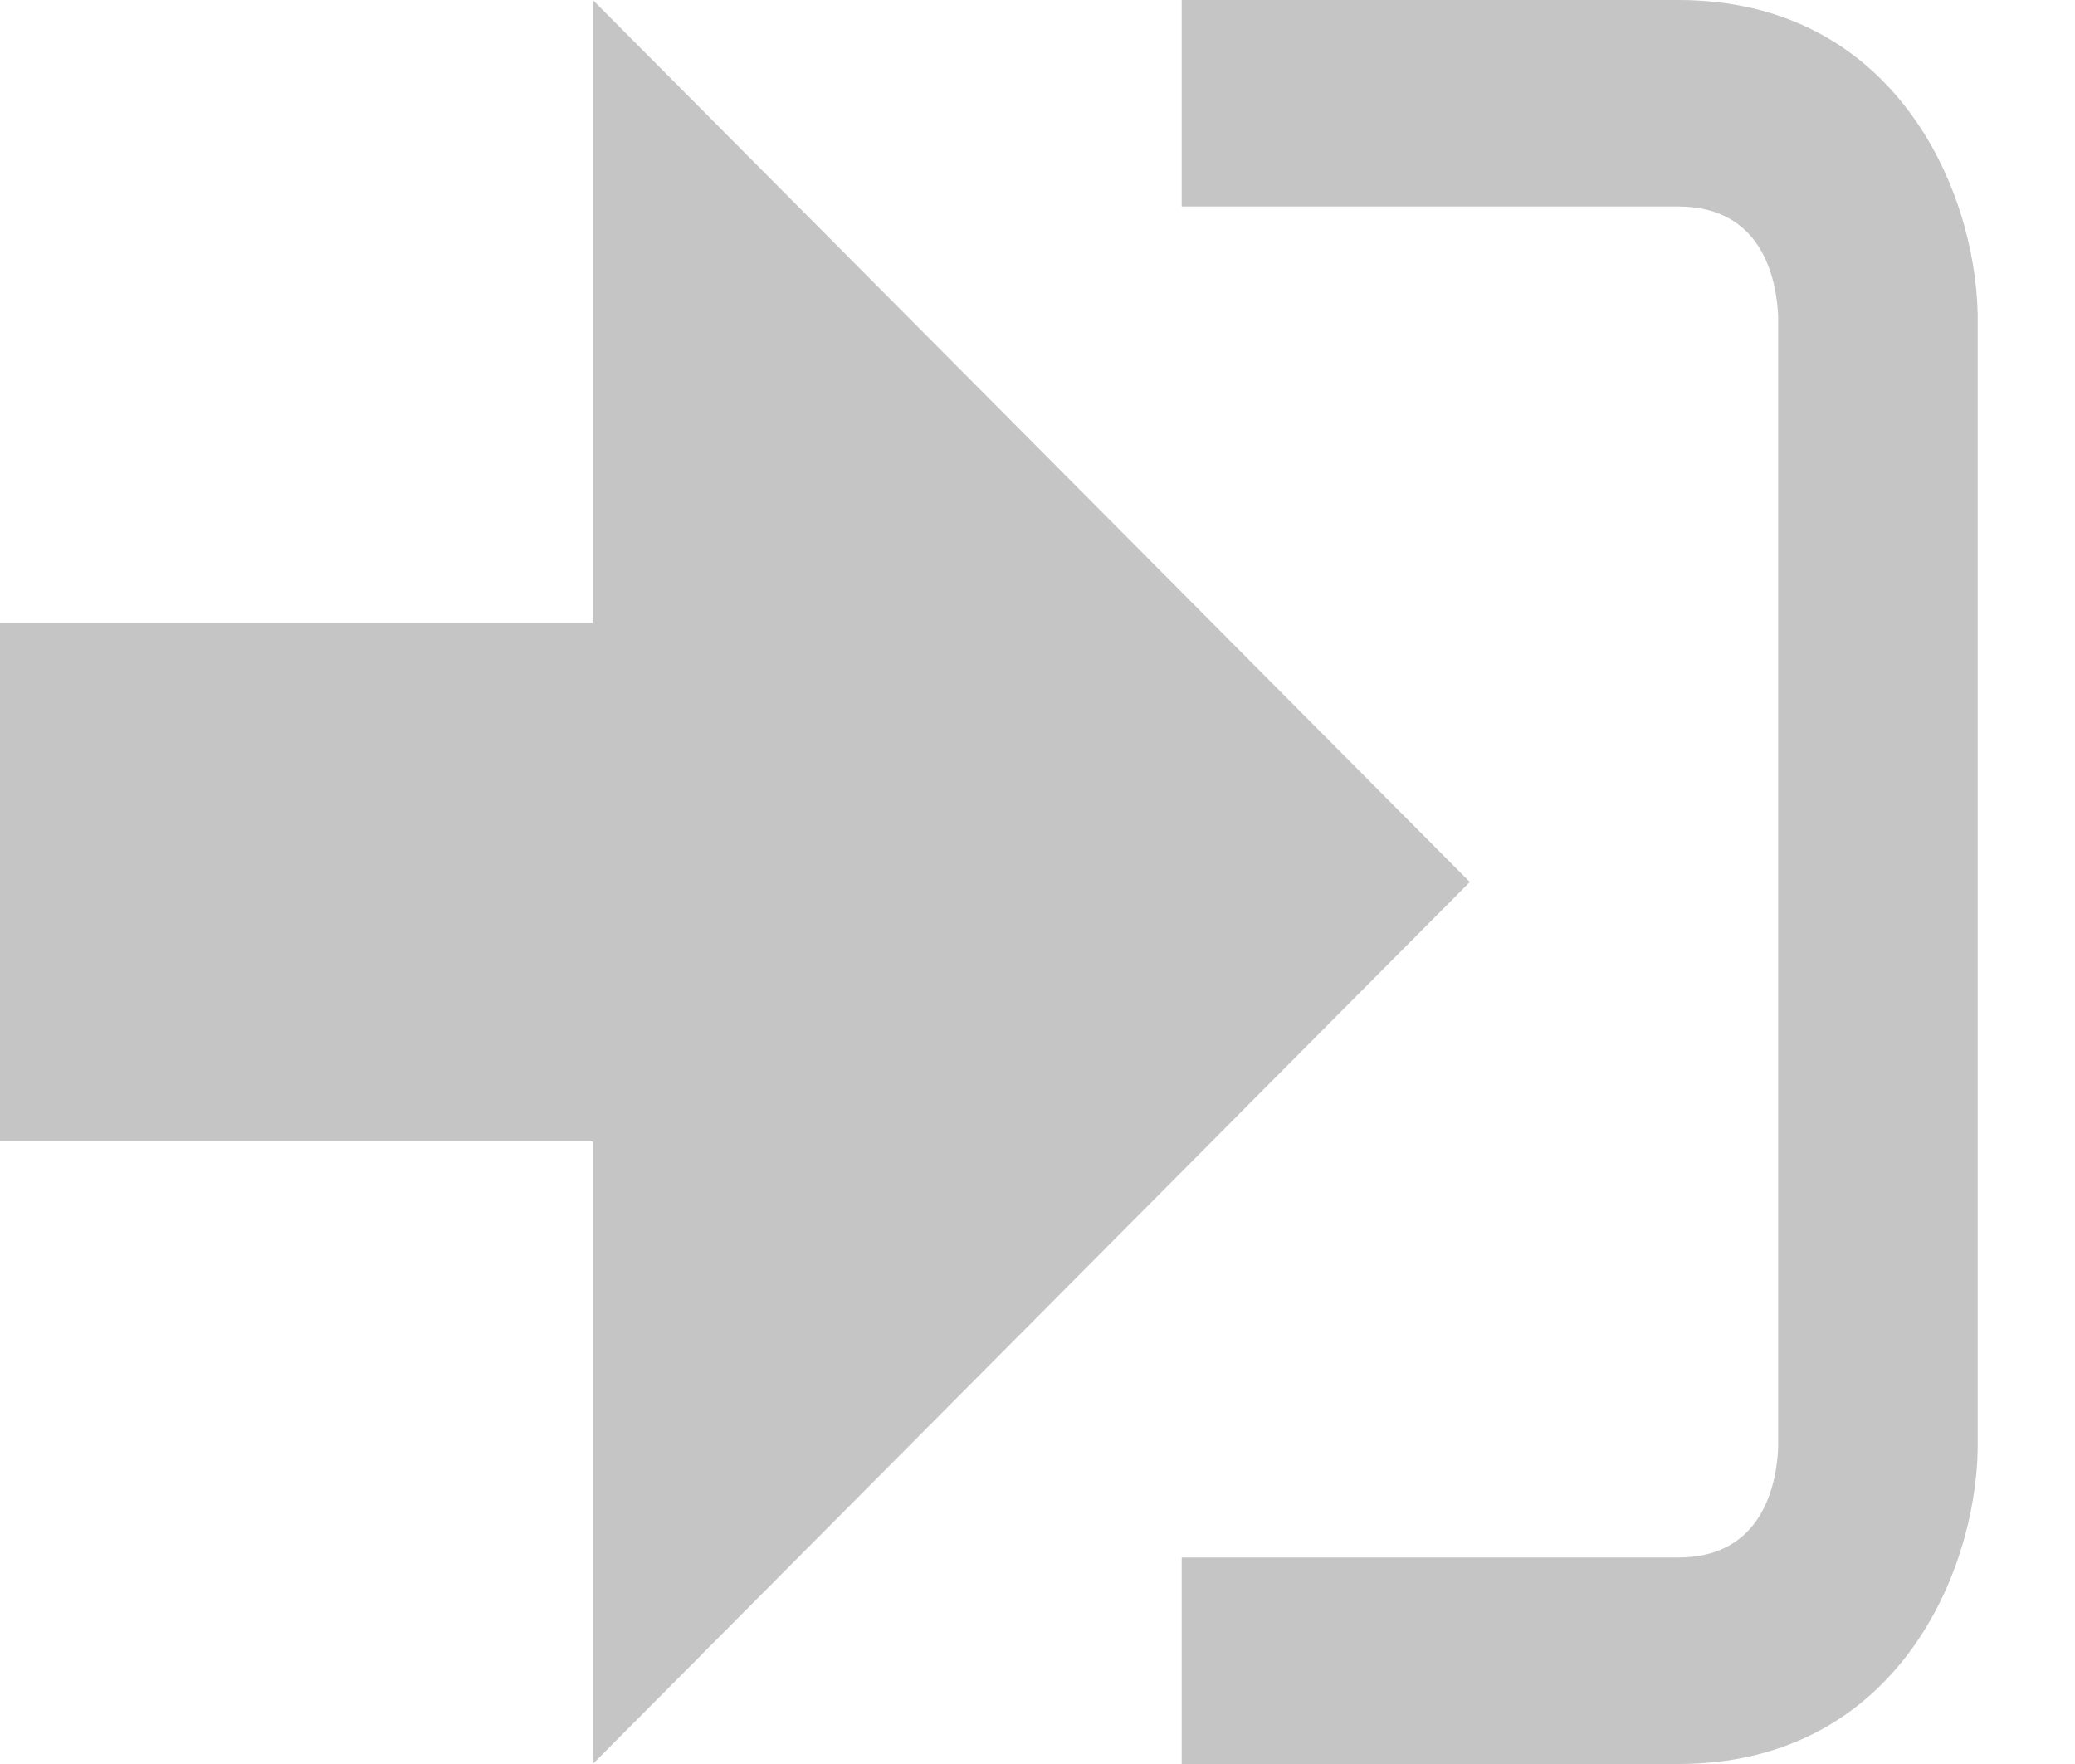
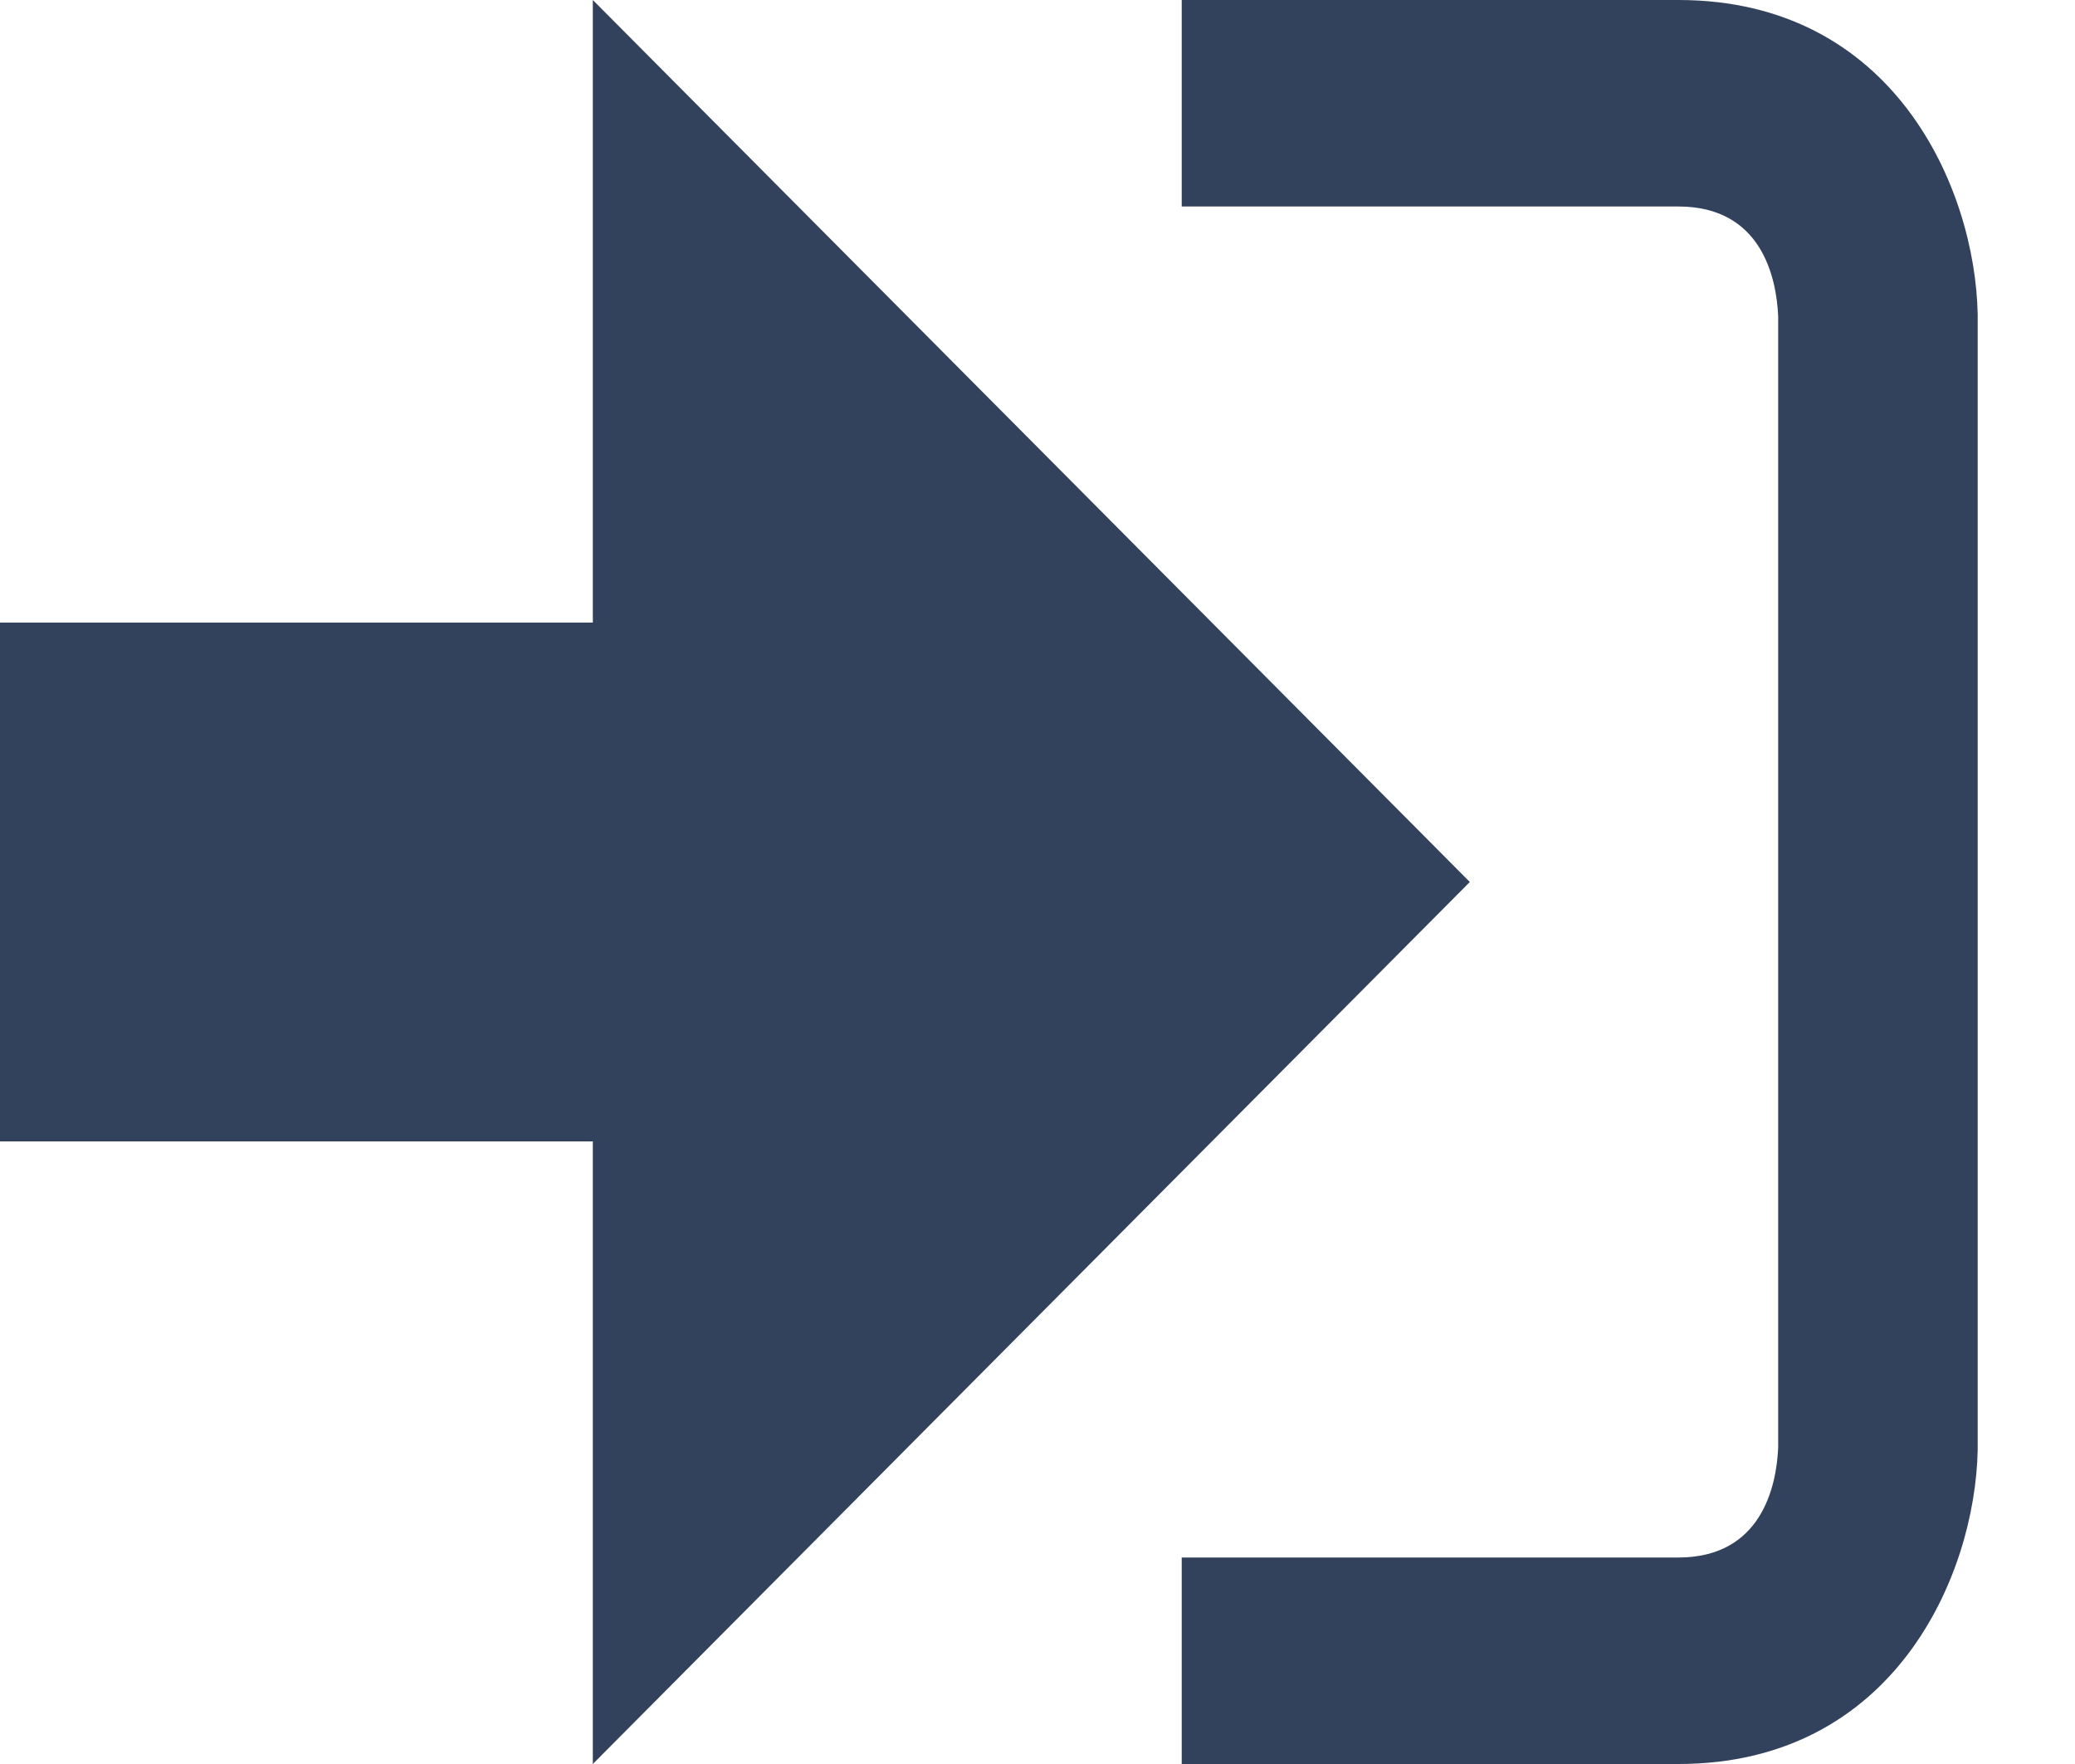
- <svg xmlns="http://www.w3.org/2000/svg" width="20px" height="17px" viewBox="0 0 20 17" version="1.1">
-   <g id="Pages" stroke="none" stroke-width="1" fill="none" fill-rule="evenodd">
-     <g id="Index" transform="translate(-803, -102)" fill="#C5C5C5">
-       <g id="top-menu" transform="translate(-40, 0)">
-         <g id="icon-login" transform="translate(843, 102)">
-           <g id="Shape">
-             <polygon fill-rule="nonzero" points="14.167 8.5 5.714 0 5.714 6 0 6 0 11 5.714 11 5.714 17" />
-             <path d="M16.177,15.01 L11.39,15.01 L11.39,17 L16.177,17 C18.251,17 19.038,15.19 19.062,13.974 L19.062,3.028 C19.038,1.811 18.251,0 16.177,0 L11.39,0 L11.39,1.99 L16.177,1.99 C16.976,1.99 17.122,2.671 17.139,3.047 L17.139,13.951 C17.123,14.327 16.976,15.01 16.177,15.01 Z" fill-rule="nonzero" />
-           </g>
-         </g>
-       </g>
-     </g>
+ <svg xmlns="http://www.w3.org/2000/svg" width="20" height="17" viewBox="0 0 20 17">
+   <g fill="#32425C" fill-rule="nonzero">
+     <path d="M14.167 8.5L5.714 0v6H0v5h5.714v6z" />
+     <path d="M16.177 15.01H11.39V17h4.787c2.074 0 2.861-1.81 2.885-3.026V3.028C19.038 1.811 18.252 0 16.177 0H11.39v1.99h4.787c.8 0 .945.681.962 1.057v10.904c-.016.376-.163 1.059-.962 1.059z" />
  </g>
</svg>
